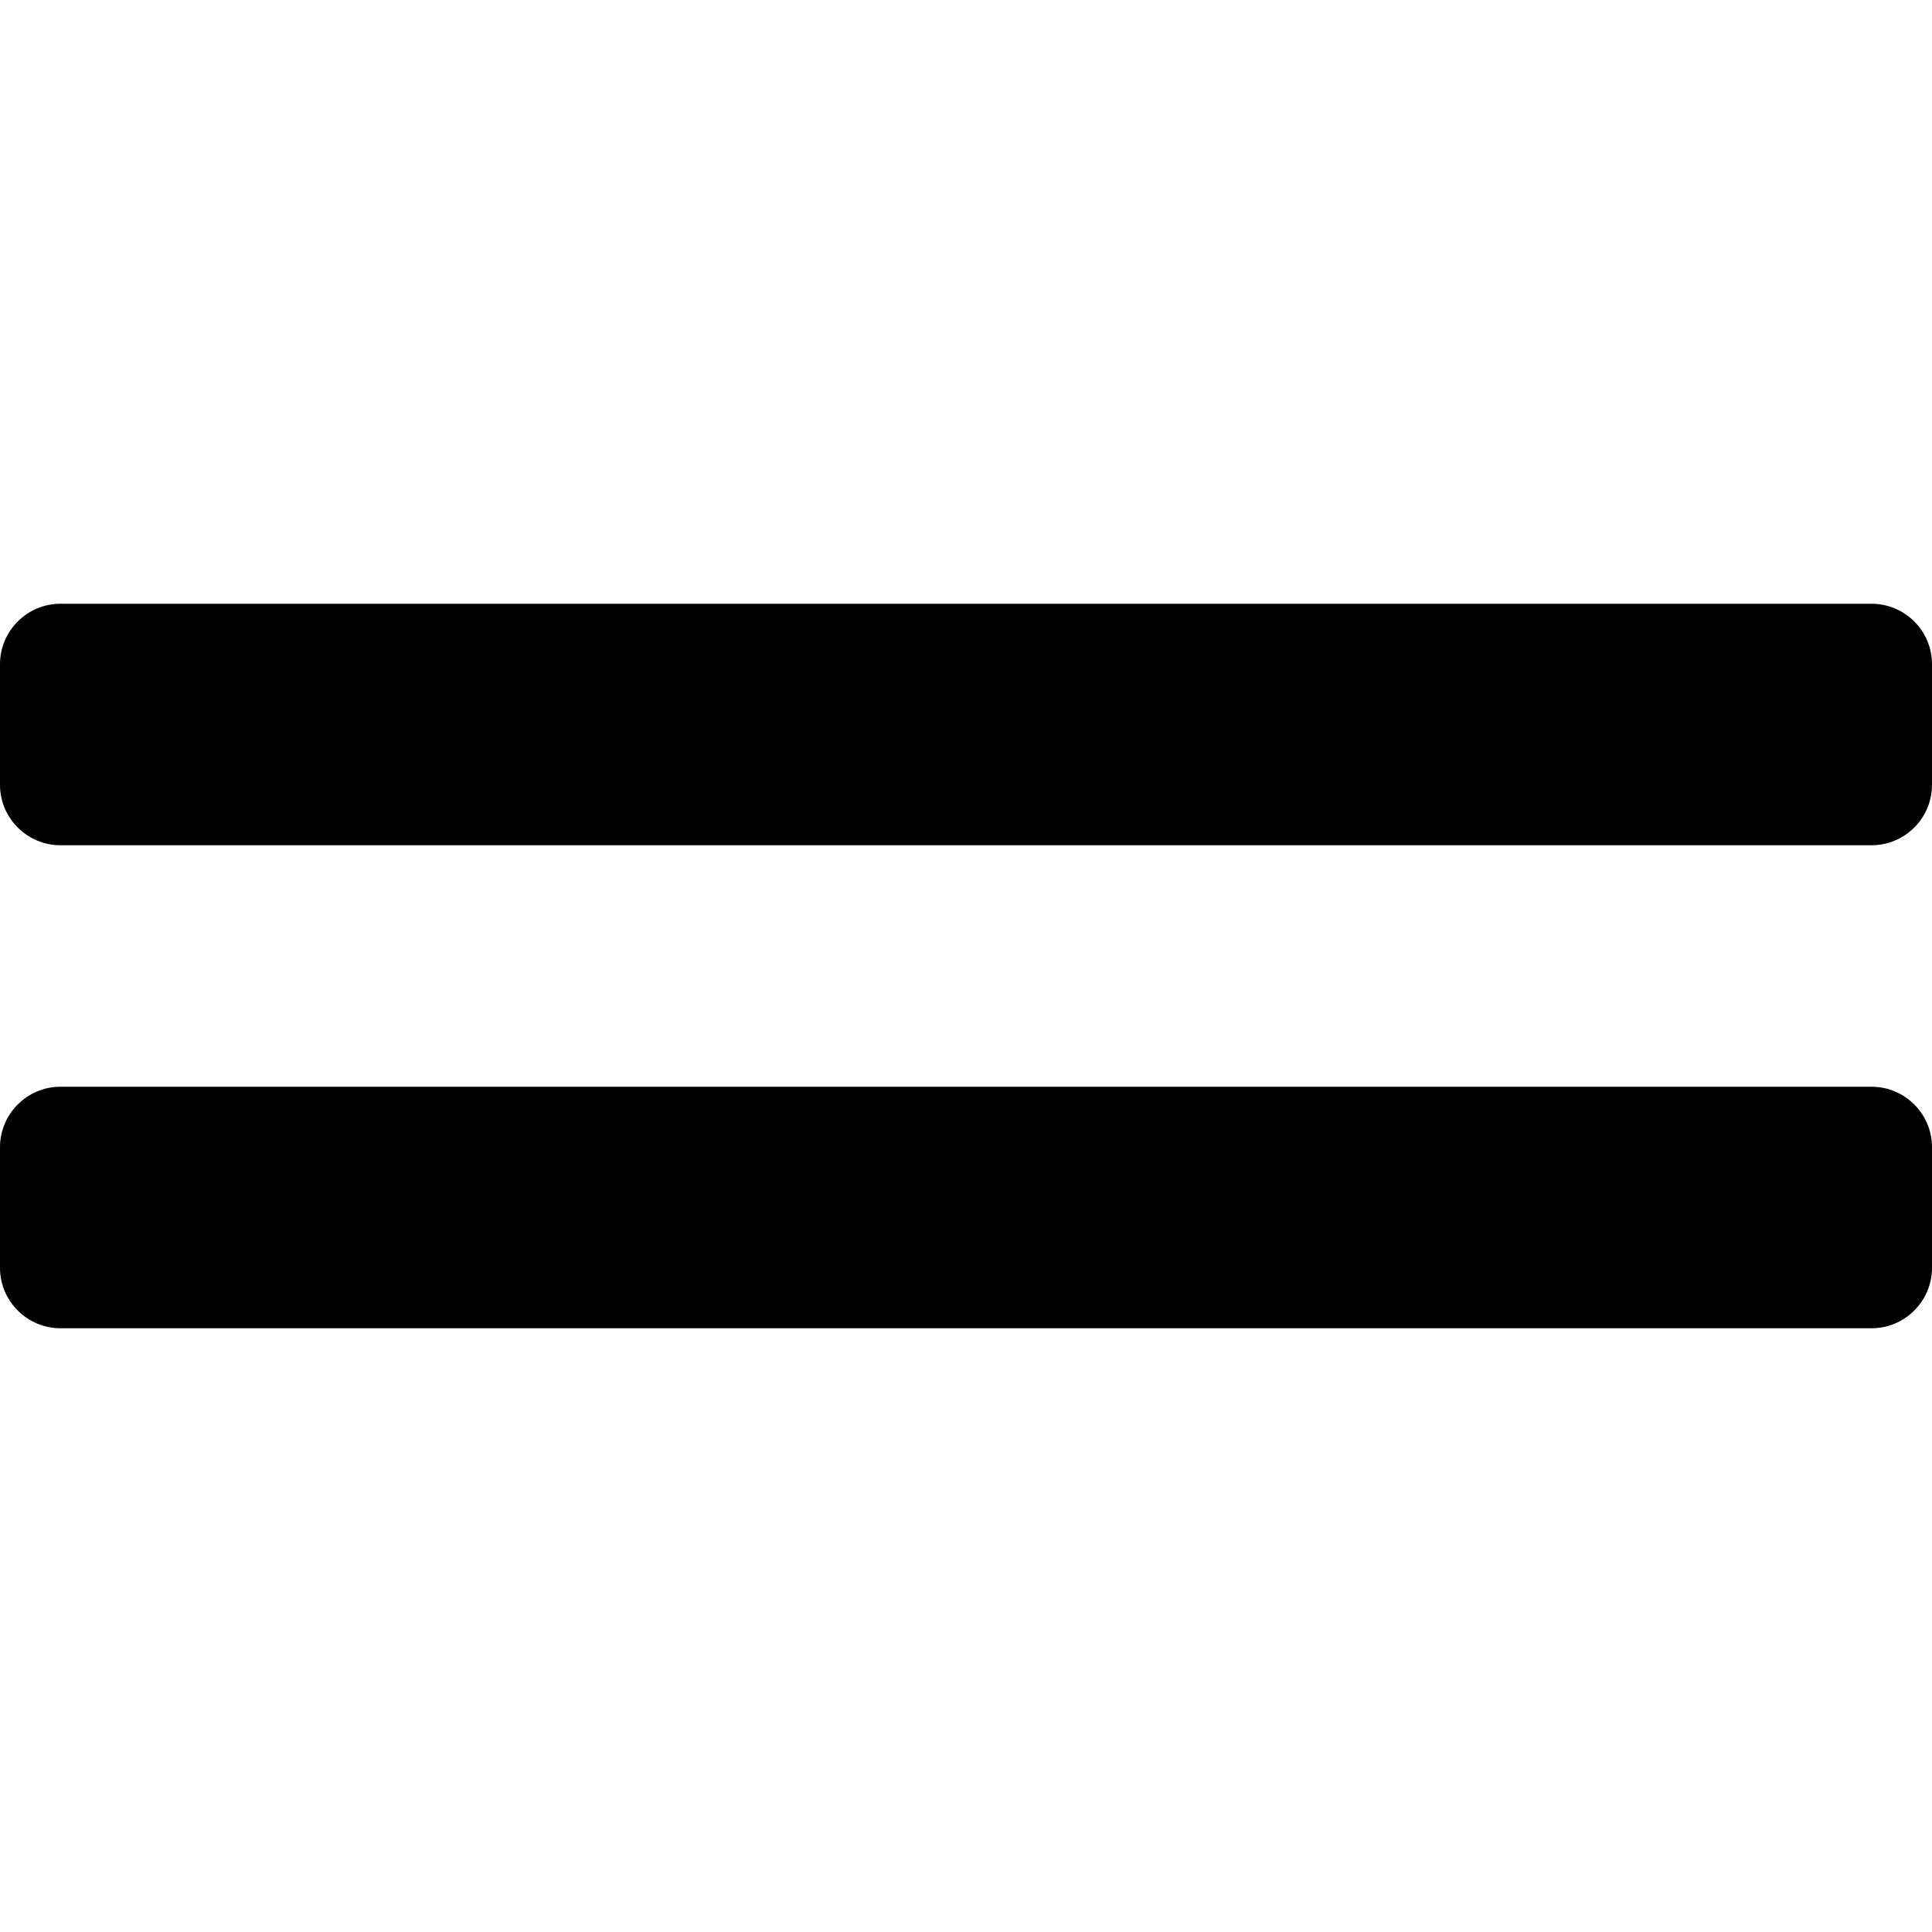
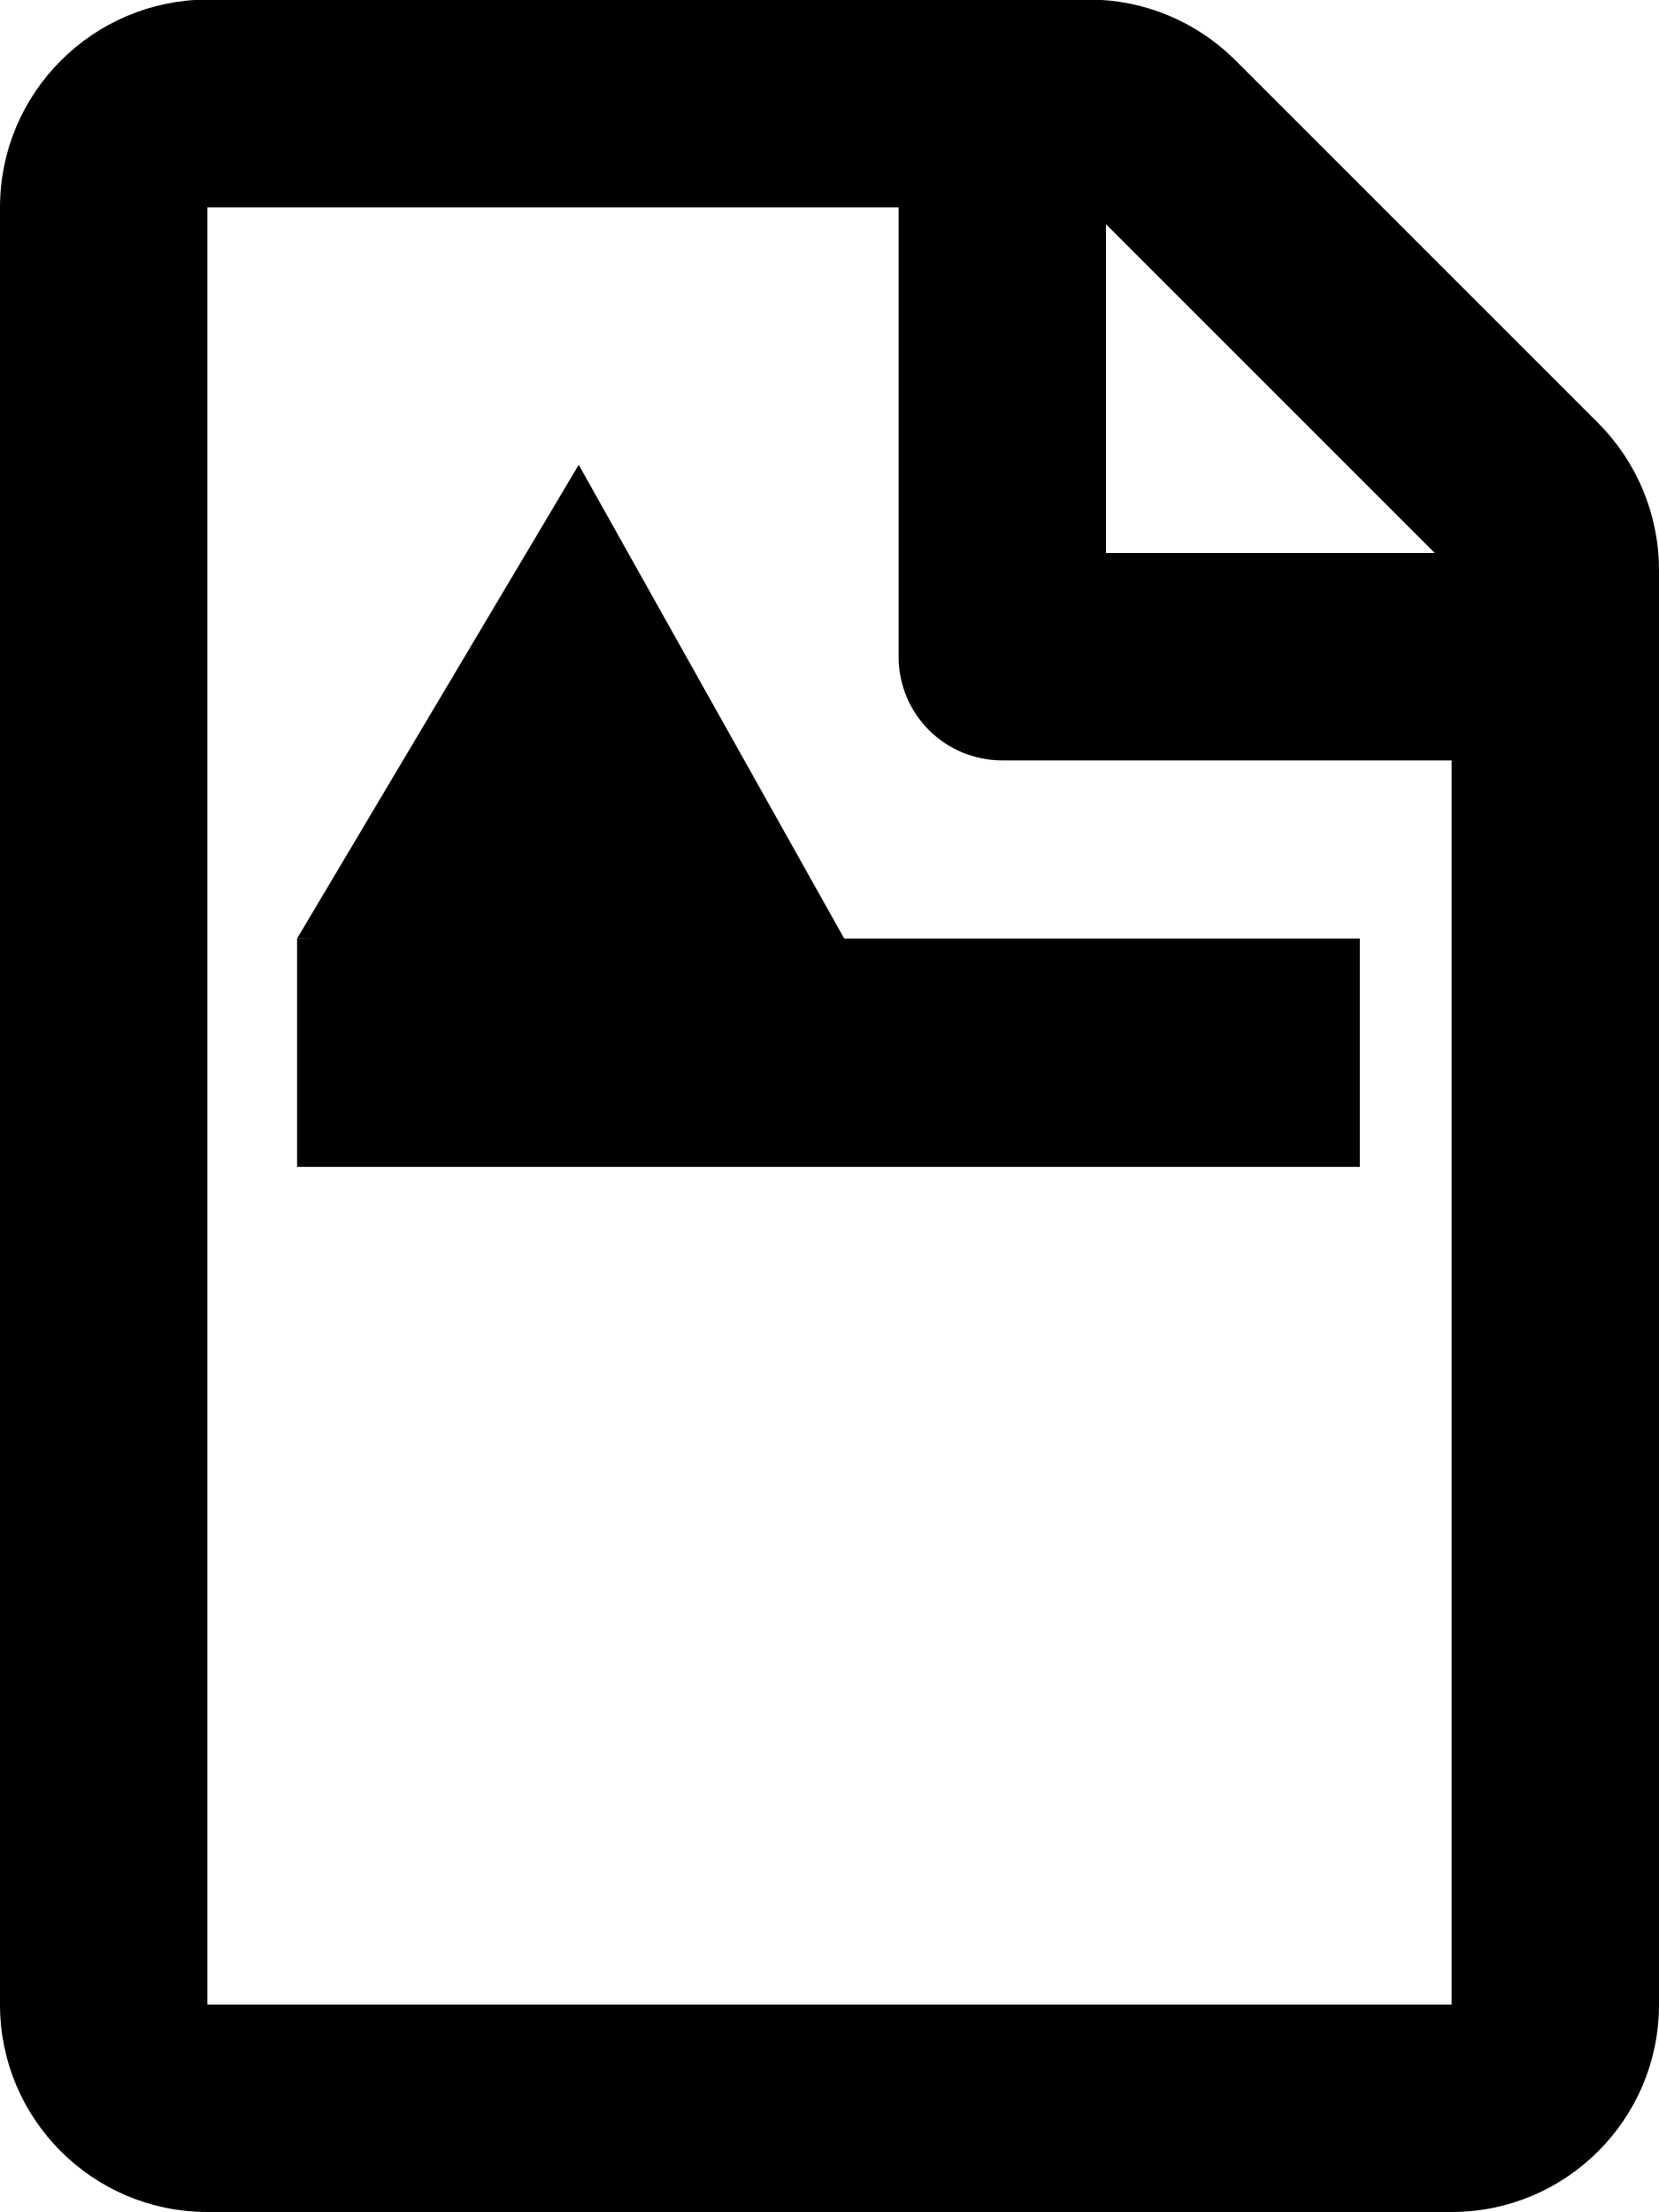
- <svg xmlns="http://www.w3.org/2000/svg" viewBox="0 0 512 512">
-   <path d="M496 288H16c-8.8 0-16 7.2-16 16v32c0 8.8 7.2 16 16 16h480c8.8 0 16-7.2 16-16v-32c0-8.8-7.2-16-16-16zm0-128H16c-8.8 0-16 7.2-16 16v32c0 8.8 7.2 16 16 16h480c8.8 0 16-7.2 16-16v-32c0-8.8-7.2-16-16-16z" />
+ <svg xmlns="http://www.w3.org/2000/svg" viewBox="0 0 384 512" version="1.1" id="svg4">
+   <defs id="defs8" />
+   <path d="M369.9 97.9L286 14C277 5 264.8-.1 252.1-.1H48C21.5 0 0 21.5 0 48v416c0 26.5 21.5 48 48 48h288c26.5 0 48-21.5 48-48V131.9c0-12.7-5.1-25-14.1-34zM332.1 128H256V51.9l76.1 76.1zM48 464V48h160v104c0 13.3 10.7 24 24 24h104v288H48z" id="path2" />
+   <g id="g848" transform="translate(-3.068124,10.73844)">
+     <path id="path821" d="m 84.61,195.254 c 0,-4.339 0,-8.678 0,-13.017 0,-0.723 -0.323,-1.523 0,-2.169 0.457,-0.915 1.712,-1.255 2.169,-2.169 0.323,-0.647 -0.323,-1.523 0,-2.17 1.302,-2.603 5.207,-3.905 6.508,-6.508 0.682,-1.364 -0.682,-7.314 0,-8.678 0.457,-0.915 1.712,-1.255 2.169,-2.169 0.647,-1.294 -1.023,-3.316 0,-4.339 0.087,-0.087 7.881,0 8.678,0 0.723,0 1.658,-0.511 2.169,0 0.511,0.511 -0.323,1.523 0,2.169 3.308,6.616 1.72,-3.968 4.339,6.508 0.351,1.403 -0.351,2.936 0,4.339 0.784,3.138 3.555,5.54 4.339,8.678 0.351,1.403 -0.351,2.936 0,4.339 0.392,1.569 1.658,2.805 2.169,4.339 0.457,1.372 -0.457,2.967 0,4.339 0.511,1.534 1.658,2.805 2.169,4.339 0.508,1.526 -0.595,10.253 0,10.847 0.511,0.511 1.446,0 2.17,0 0.526,0 6.439,0.07 6.508,0 1.085,-1.085 -1.085,-5.424 0,-6.508 0.511,-0.511 1.523,0.323 2.169,0 9.029,-4.514 -2.319,0.15 2.169,-4.339 0.511,-0.511 1.658,0.511 2.169,0 0.511,-0.511 0,-1.446 0,-2.17 0,-3.616 0,-7.232 0,-10.847 0,-0.723 -0.511,-1.658 0,-2.169 0.511,-0.511 1.446,0 2.17,0 1.538,0 12.456,-0.28 13.017,0 2.487,1.244 3.018,4.527 4.339,6.508 0.567,0.851 1.712,1.255 2.169,2.169 0.323,0.647 0,1.446 0,2.169 0,1.446 0,2.893 0,4.339 0,0.723 -0.511,-1.658 0,-2.17 0.511,-0.511 1.658,0.511 2.169,0 0.511,-0.511 0,-1.446 0,-2.169 0,-0.723 0,-1.446 0,-2.169 0,-5.088 -0.511,1.023 2.169,-4.339 0.323,-0.647 -0.511,-1.658 0,-2.169 0.07,-0.07 5.982,0 6.508,0 0.797,0 8.591,-0.087 8.678,0 0.511,0.511 -0.511,1.658 0,2.169 0.511,0.511 1.446,0 2.17,0 0.723,0 1.446,0 2.169,0 9.401,0 18.802,0 28.203,0 0.526,0 6.439,-0.07 6.508,0 0.511,0.511 -0.323,1.523 0,2.169 0.457,0.915 1.712,1.255 2.169,2.169 0.323,0.647 -0.511,1.658 0,2.169 1.023,1.023 3.045,-0.647 4.339,0 1.829,0.915 2.51,3.424 4.339,4.339 1.177,0.588 8.084,-0.594 8.678,0 0.511,0.511 -0.511,1.658 0,2.169 2.893,2.893 2.17,-3.616 2.17,2.169" style="fill:none;fill-opacity:1;stroke:#000000;stroke-width:0;stroke-linecap:butt;stroke-linejoin:miter;stroke-miterlimit:4;stroke-dasharray:none;stroke-opacity:1" />
+     <rect y="206.496" x="71.83" height="52.857" width="245.991" id="rect829" style="fill:#000000;fill-opacity:1;stroke:#666666;stroke-width:0;stroke-linecap:square;stroke-linejoin:miter;stroke-miterlimit:4;stroke-dasharray:none;stroke-dashoffset:0;stroke-opacity:1;paint-order:markers stroke fill" />
+     <path transform="rotate(-43.07273,-166.0568,-708.4877)" d="m -494.644,86.78 -30.443,123.881 -92.063,-88.305 z" id="path837" style="fill:#000000;fill-opacity:1;stroke:#666666;stroke-width:0;stroke-linecap:square;stroke-linejoin:miter;stroke-miterlimit:4;stroke-dasharray:none;stroke-dashoffset:0;stroke-opacity:1;paint-order:markers stroke fill" />
+   </g>
</svg>
